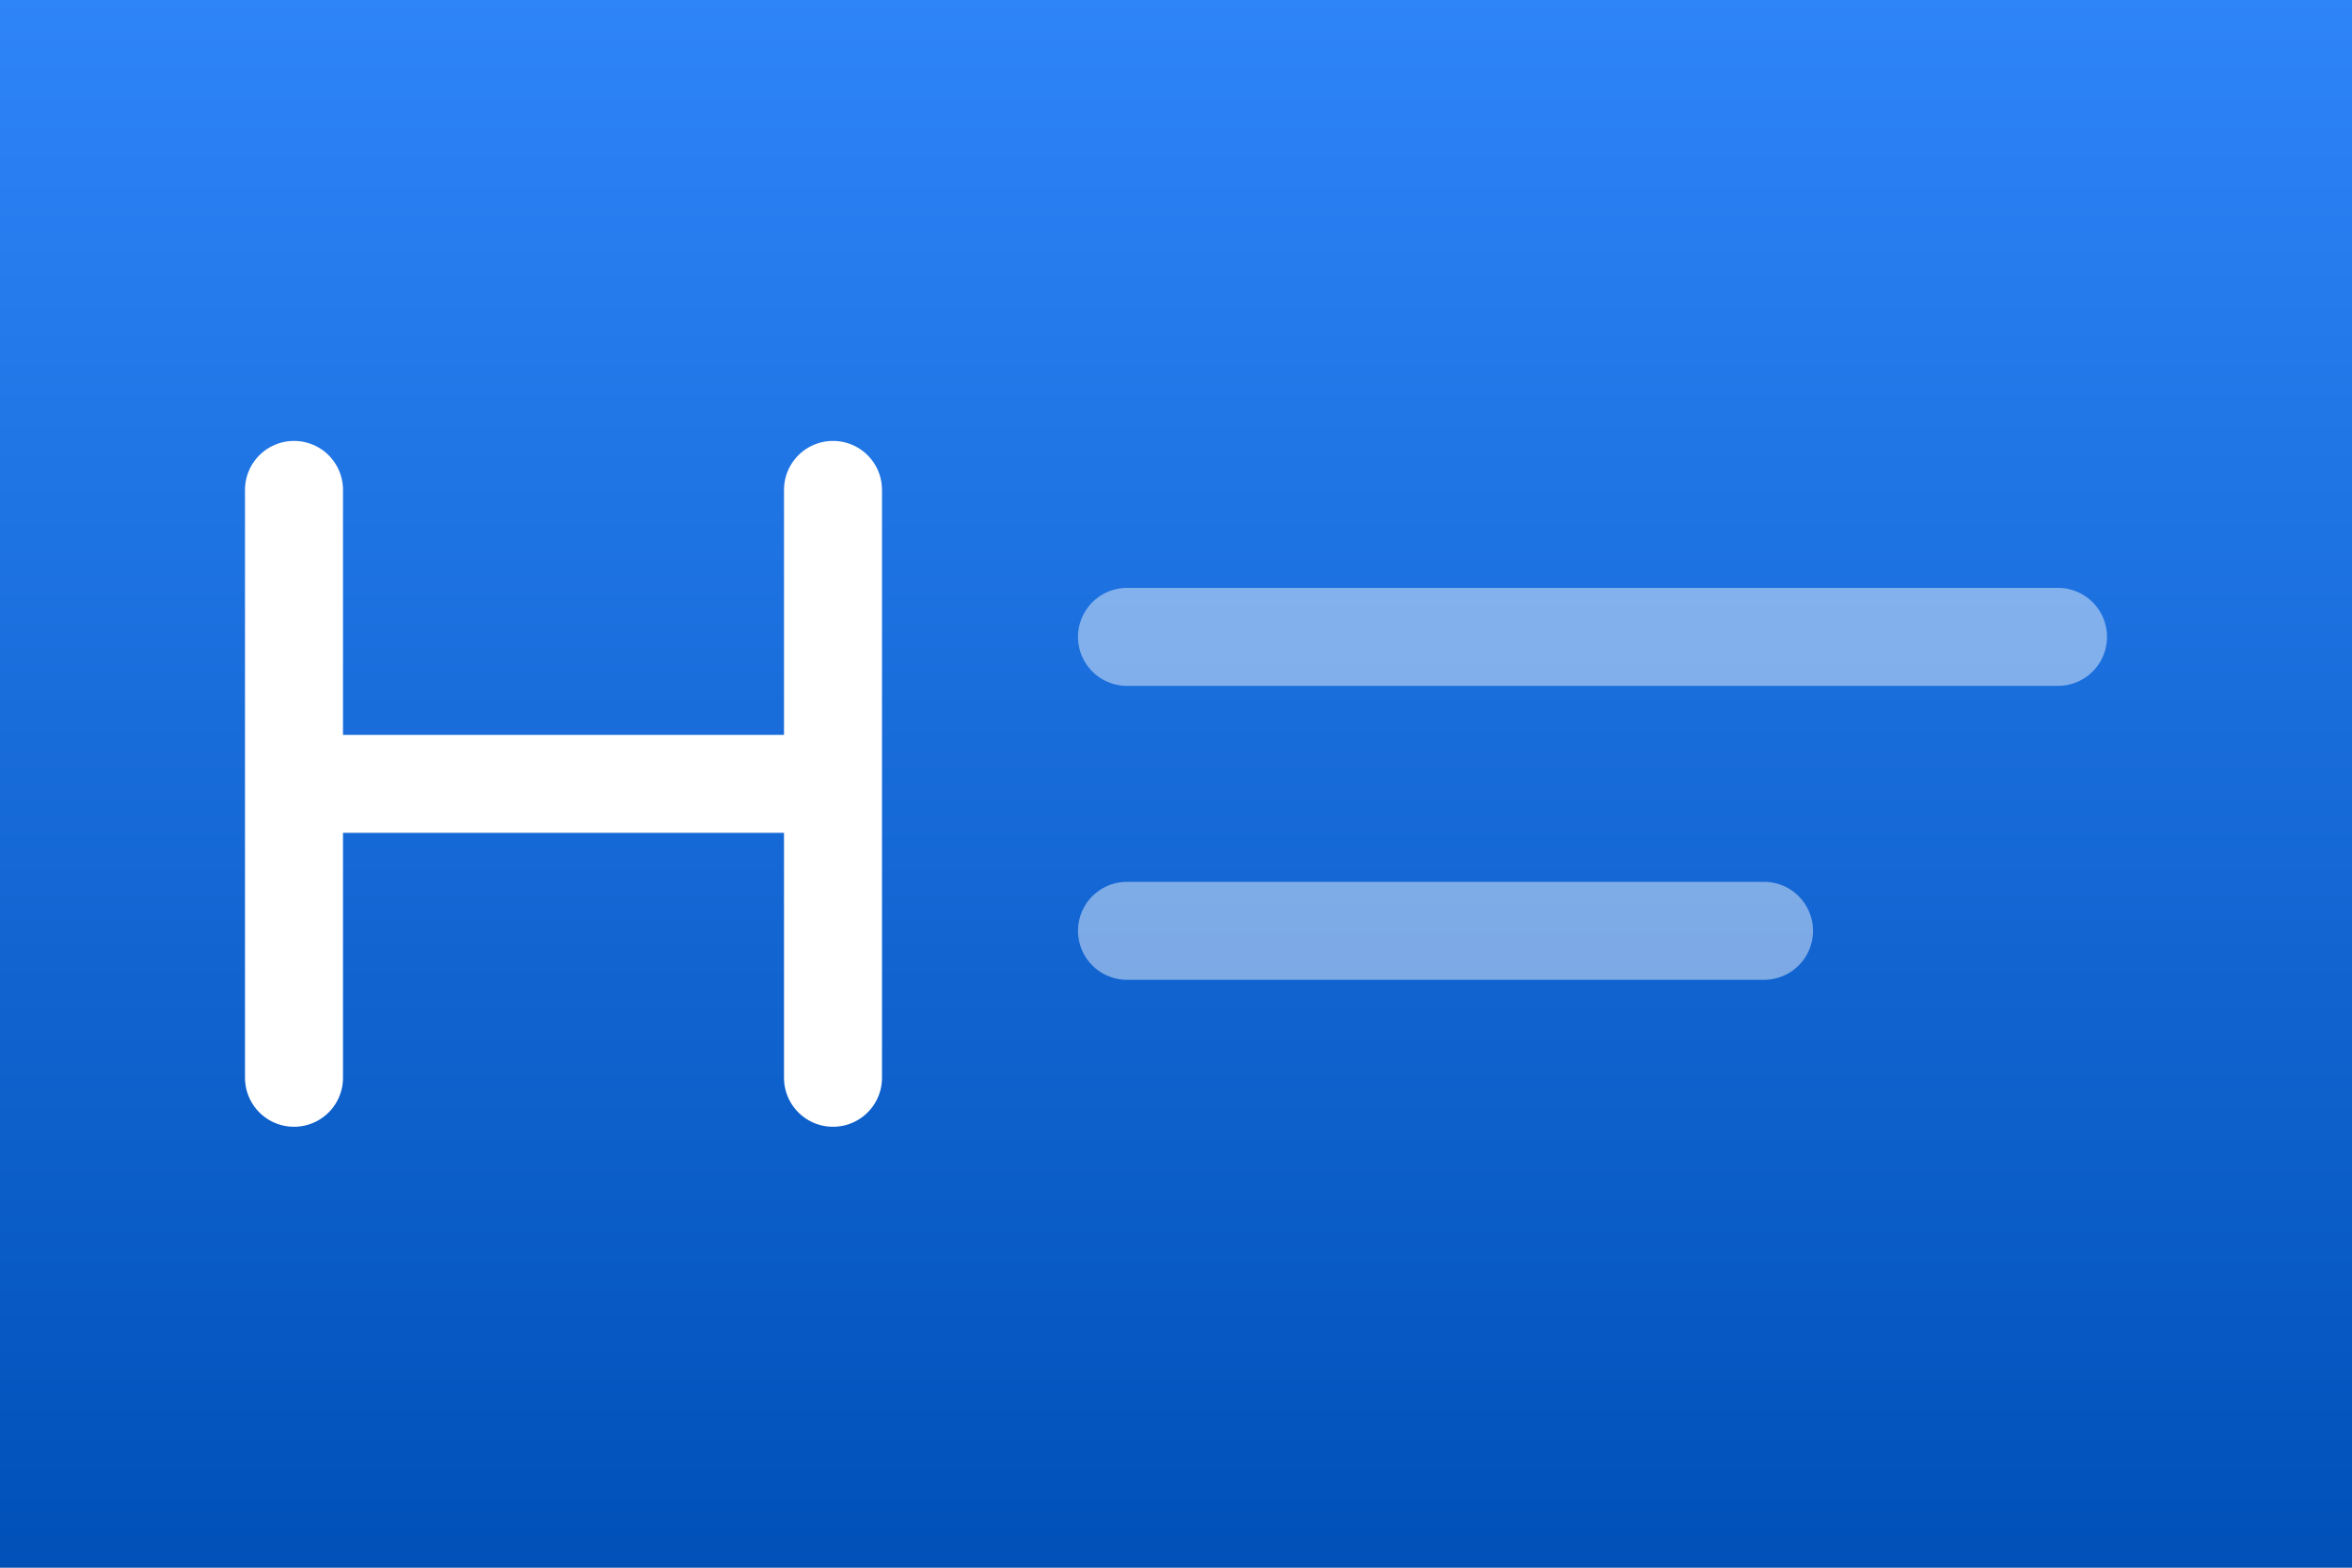
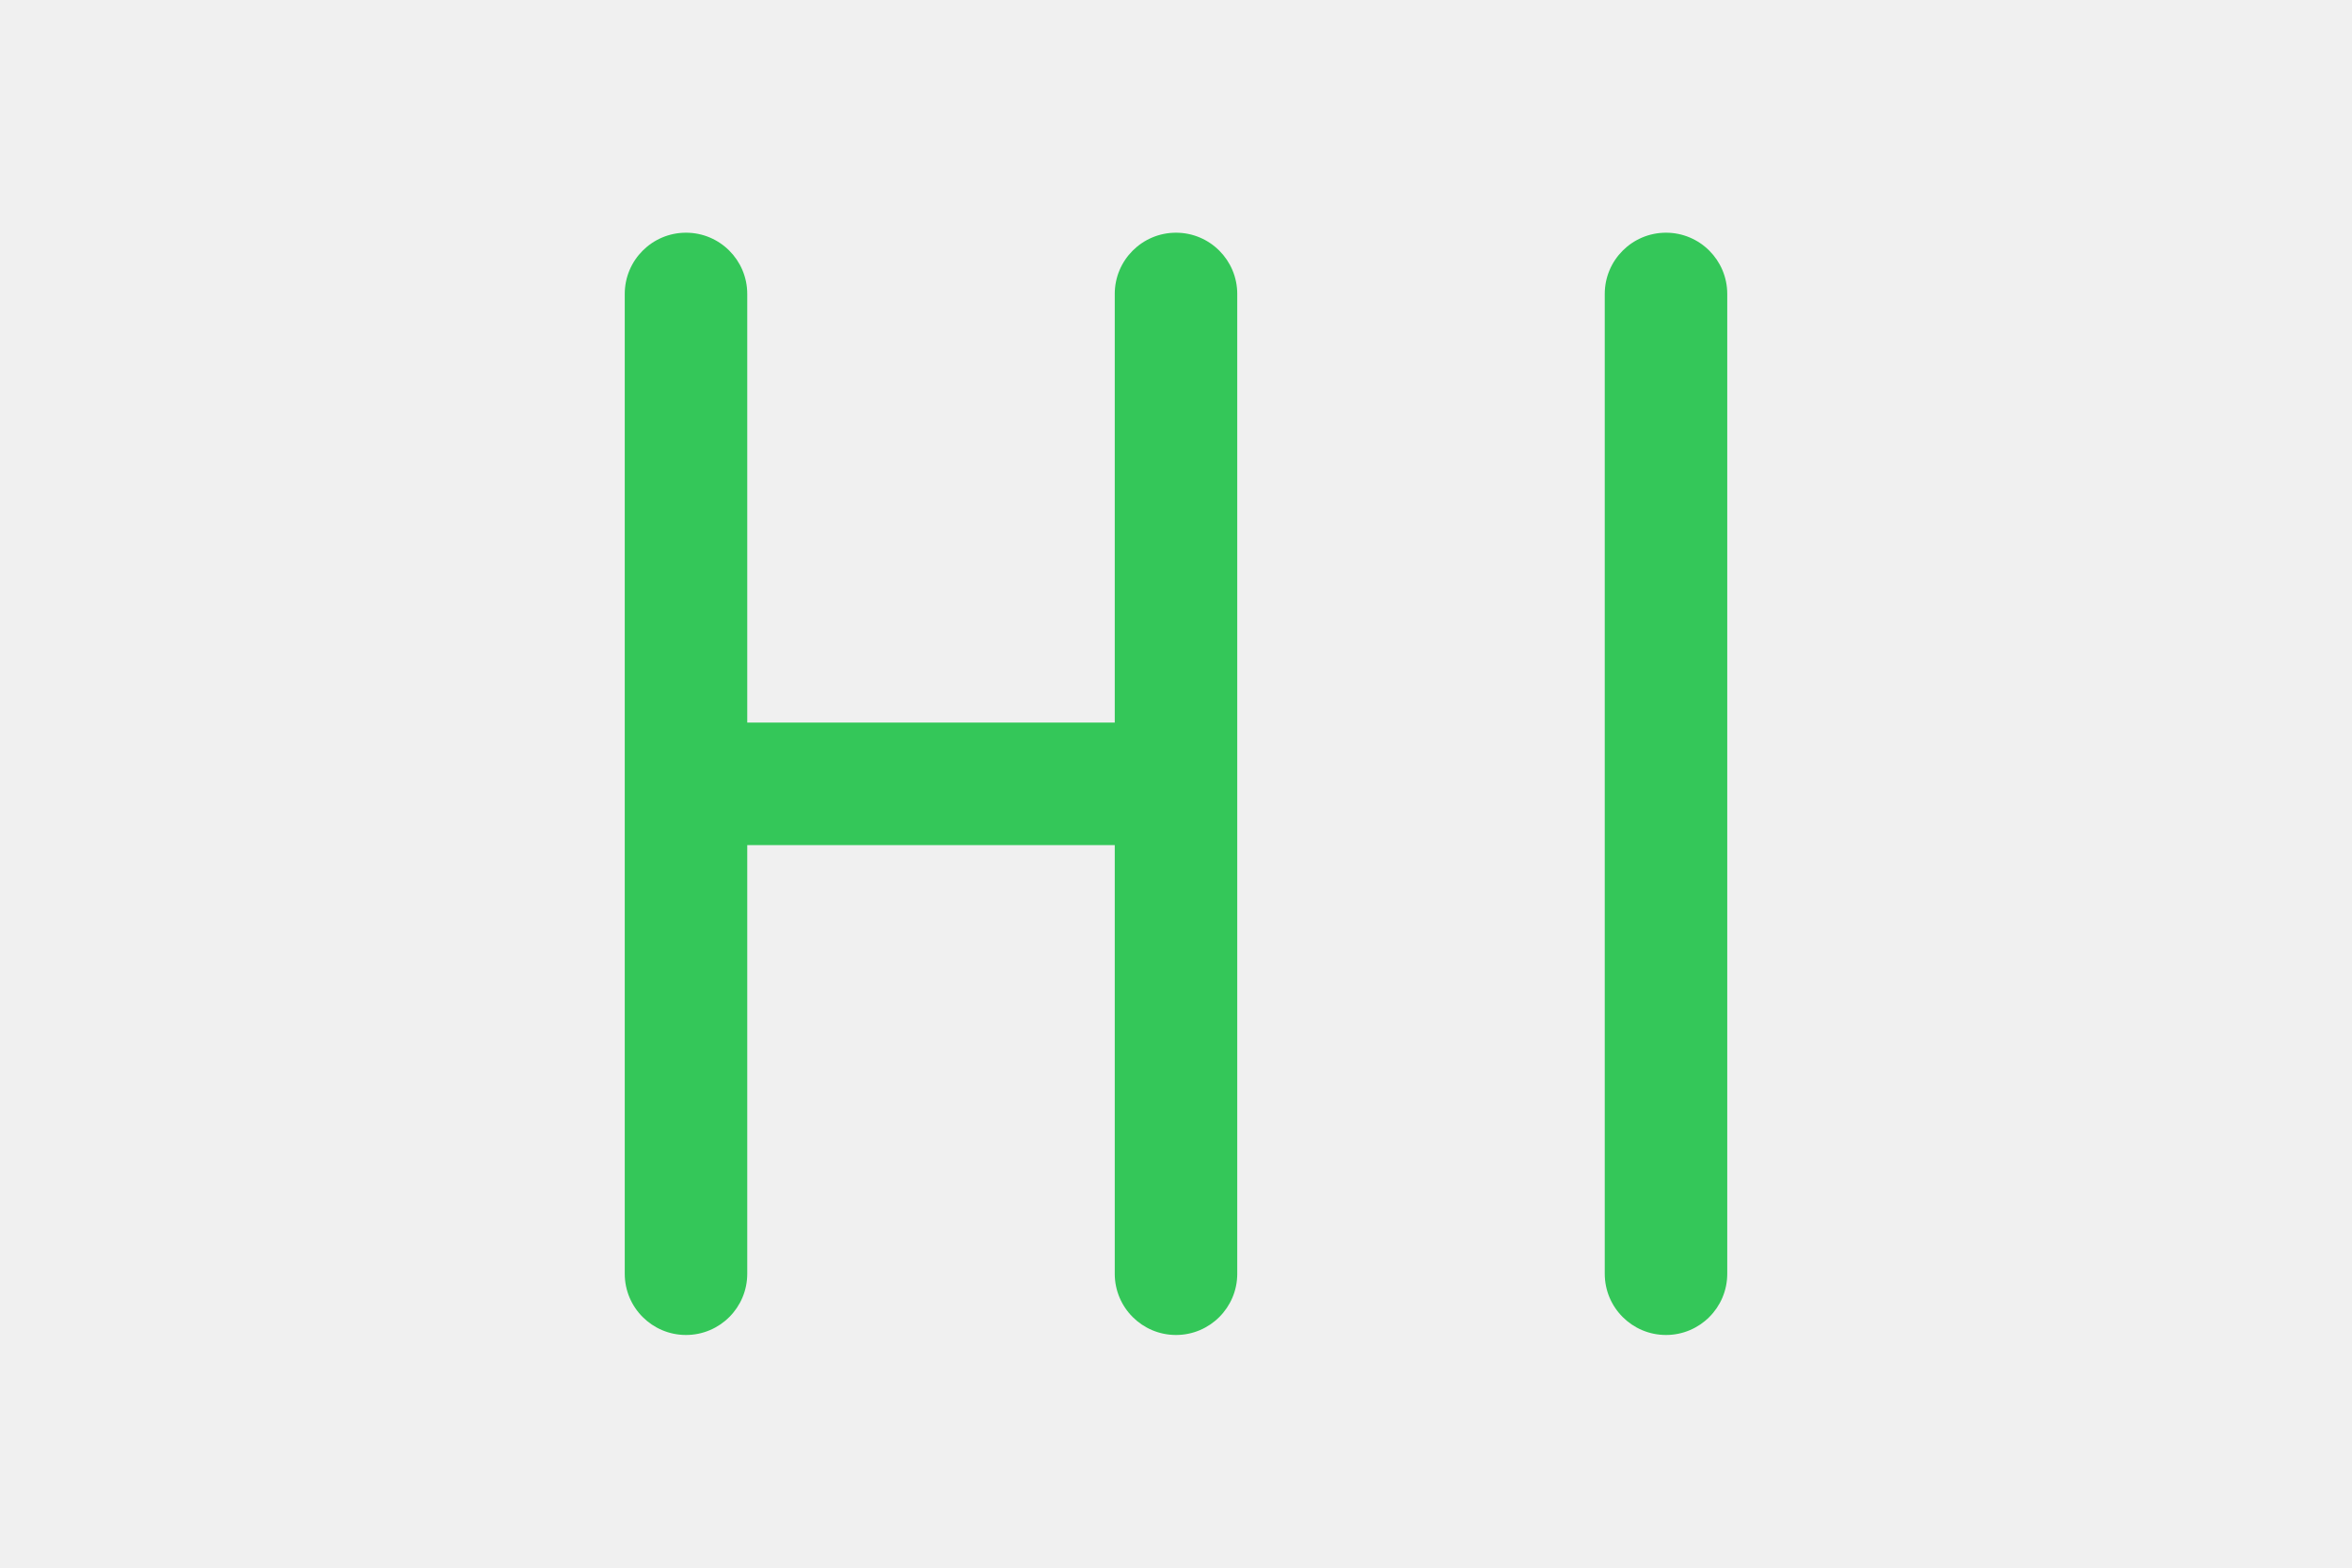
- <svg xmlns="http://www.w3.org/2000/svg" viewBox="0 0 96 64">
-   <defs>
-     <linearGradient id="blue" x2="0" y2="1">
-       <stop stop-color="#2e85f8" />
-       <stop offset="1" stop-color="#0050b8" />
-     </linearGradient>
-   </defs>
-   <rect width="96" height="64" fill="url(#blue)" />
-   <g fill="none" stroke="white" stroke-width="4" stroke-linecap="round" stroke-linejoin="round">
-     <path d="M12 20v24M34 20v24M12 32h22" />
-     <path d="M46 26h38M46 38h26" stroke-opacity="0.45" />
+ <svg xmlns="http://www.w3.org/2000/svg" width="100%" height="100%" viewBox="0 0 192 128" version="1.1" xml:space="preserve" style="fill-rule:evenodd;clip-rule:evenodd;stroke-linejoin:round;stroke-miterlimit:2;">
+   <g id="tile" transform="matrix(0.1875,0,0,0.125,0,0)">
+     <rect x="0" y="0" width="1024" height="1024" style="fill:none;" />
+     <g transform="matrix(0,-8,5.333333,0,170.6667,1280)">
+       <path d="M56,19L136,19C138.76,19 141,21.24 141,24C141,26.76 138.76,29 136,29L101,29L101,59L136,59C138.76,59 141,61.24 141,64C141,66.76 138.76,69 136,69L56,69C53.24,69 51,66.76 51,64C51,61.24 53.24,59 56,59L91,59L91,29L56,29C53.24,29 51,26.76 51,24C51,21.24 53.24,19 56,19ZM56,109C53.24,109 51,106.76 51,104C51,101.24 53.24,99 56,99L136,99C138.76,99 141,101.24 141,104C141,106.76 138.76,109 136,109L56,109Z" style="fill:rgb(52,199,89);" />
+     </g>
  </g>
</svg>
